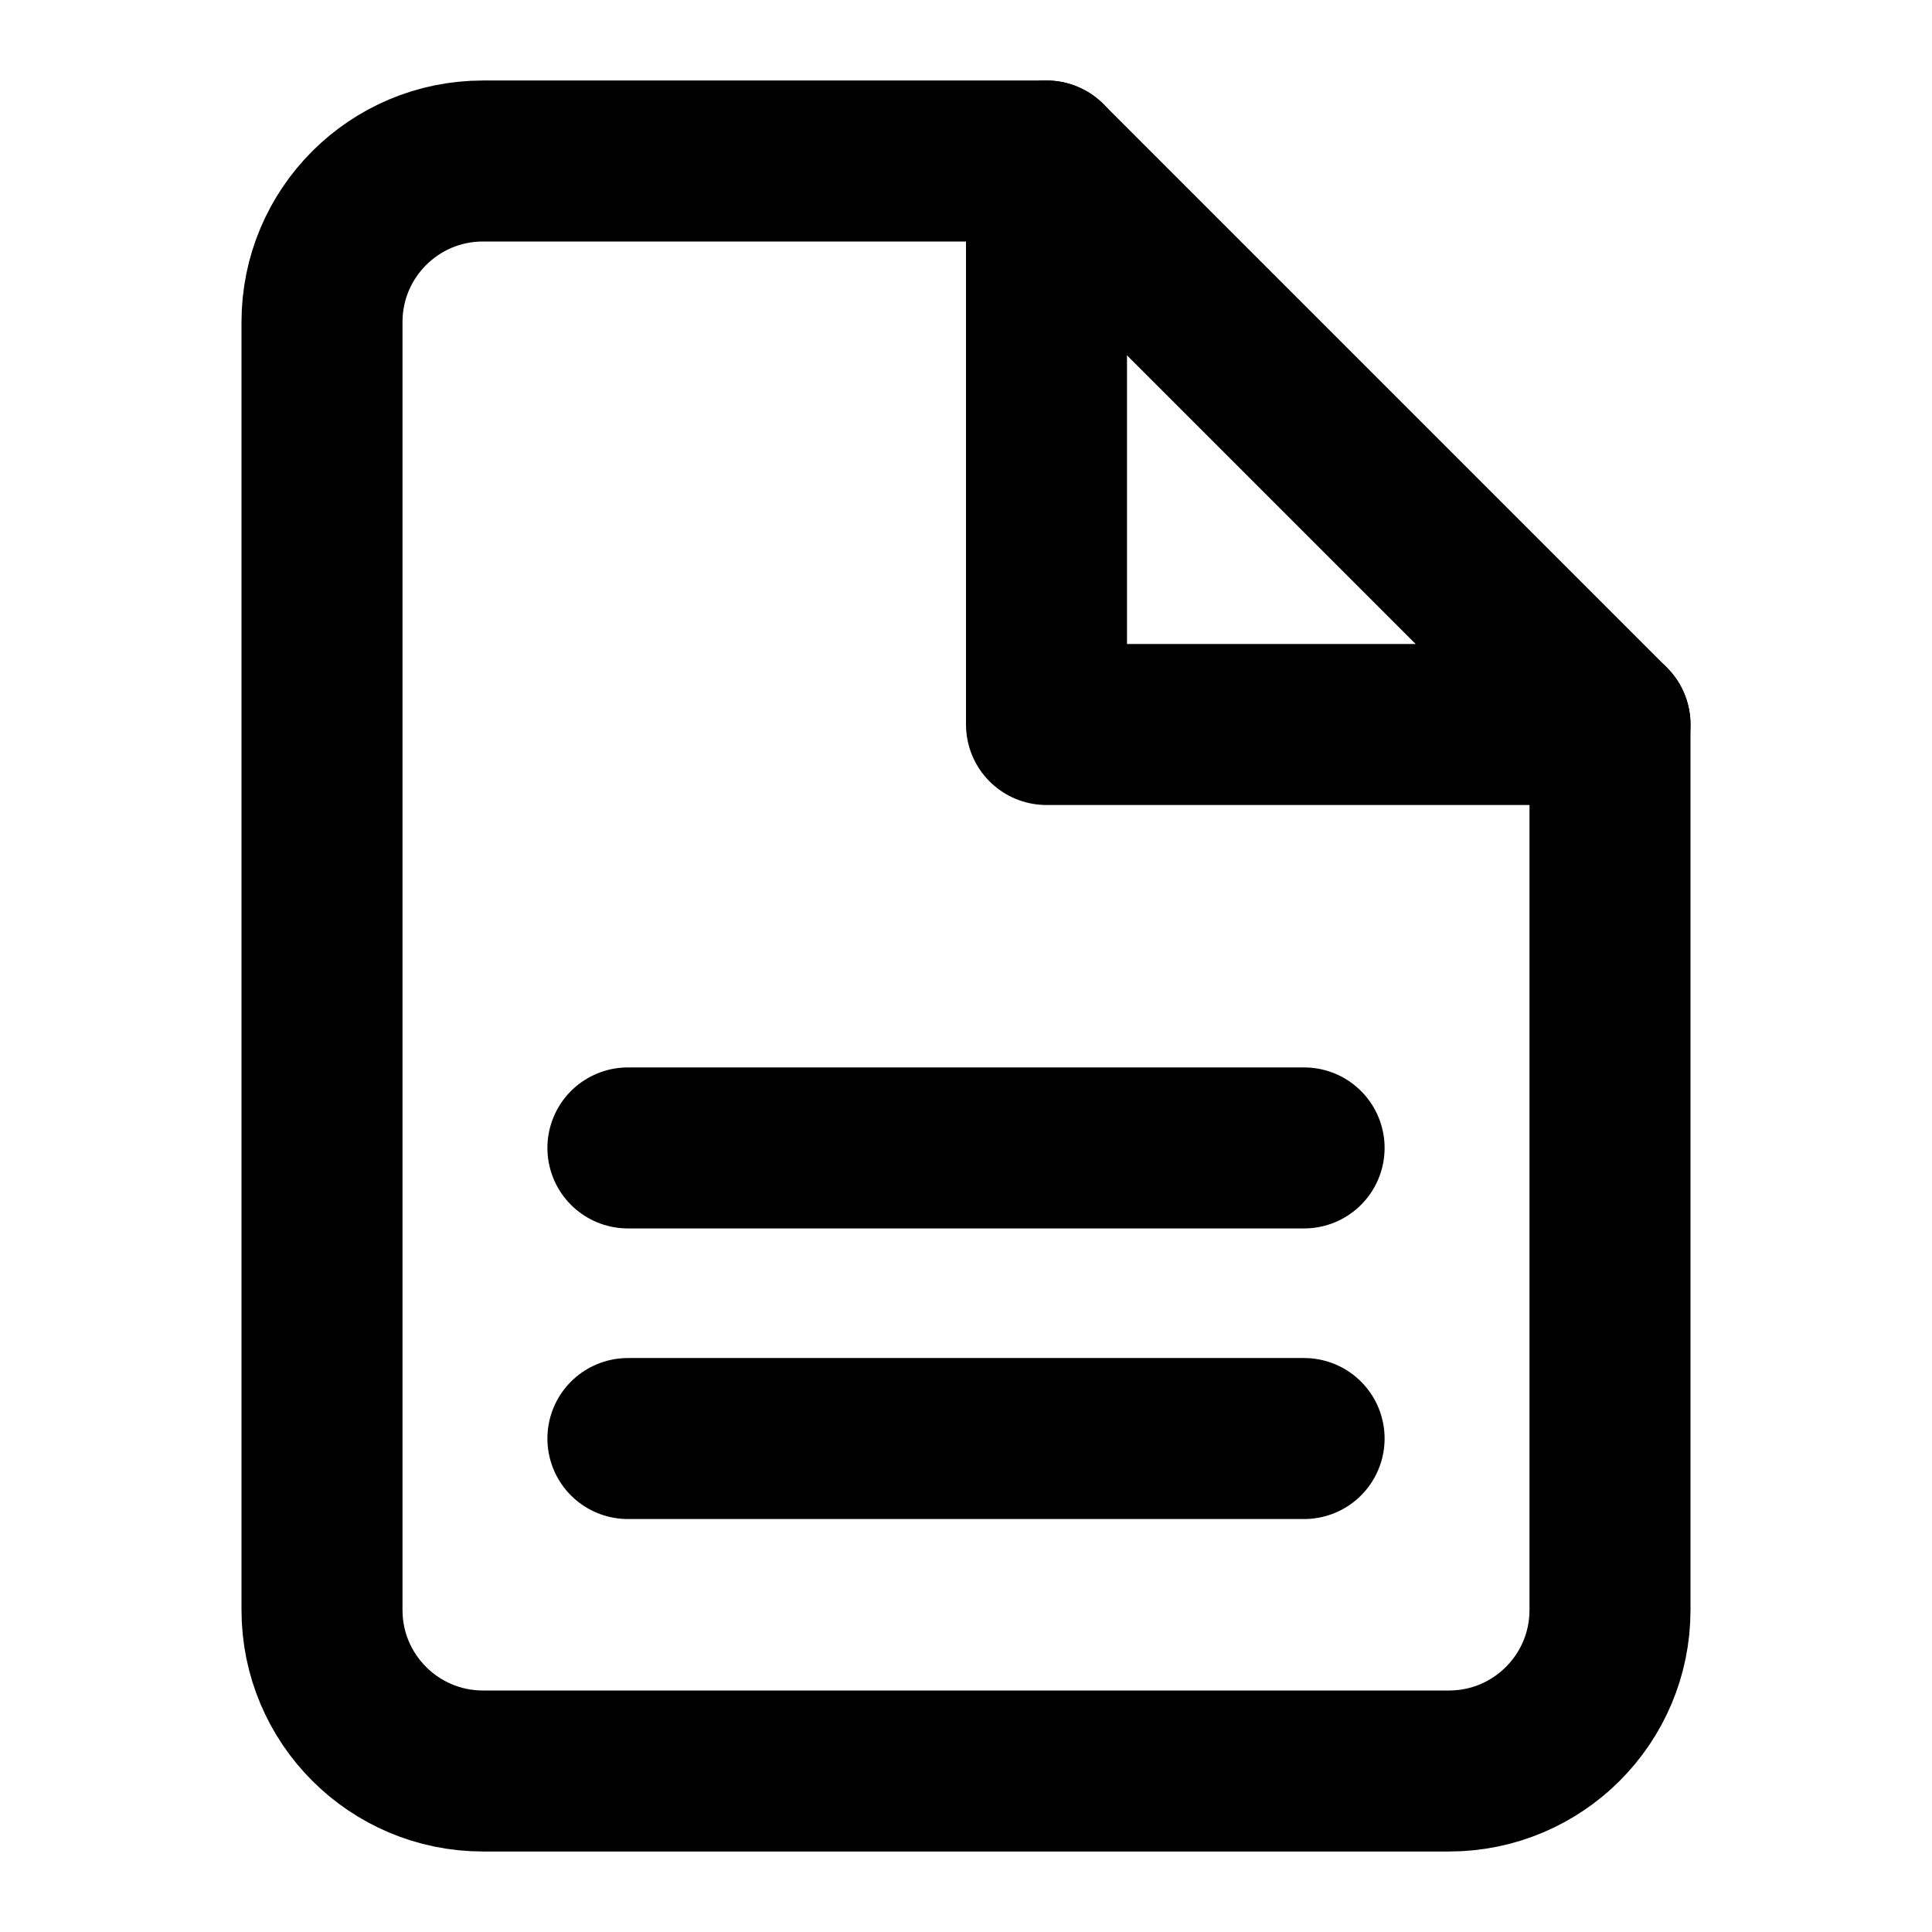
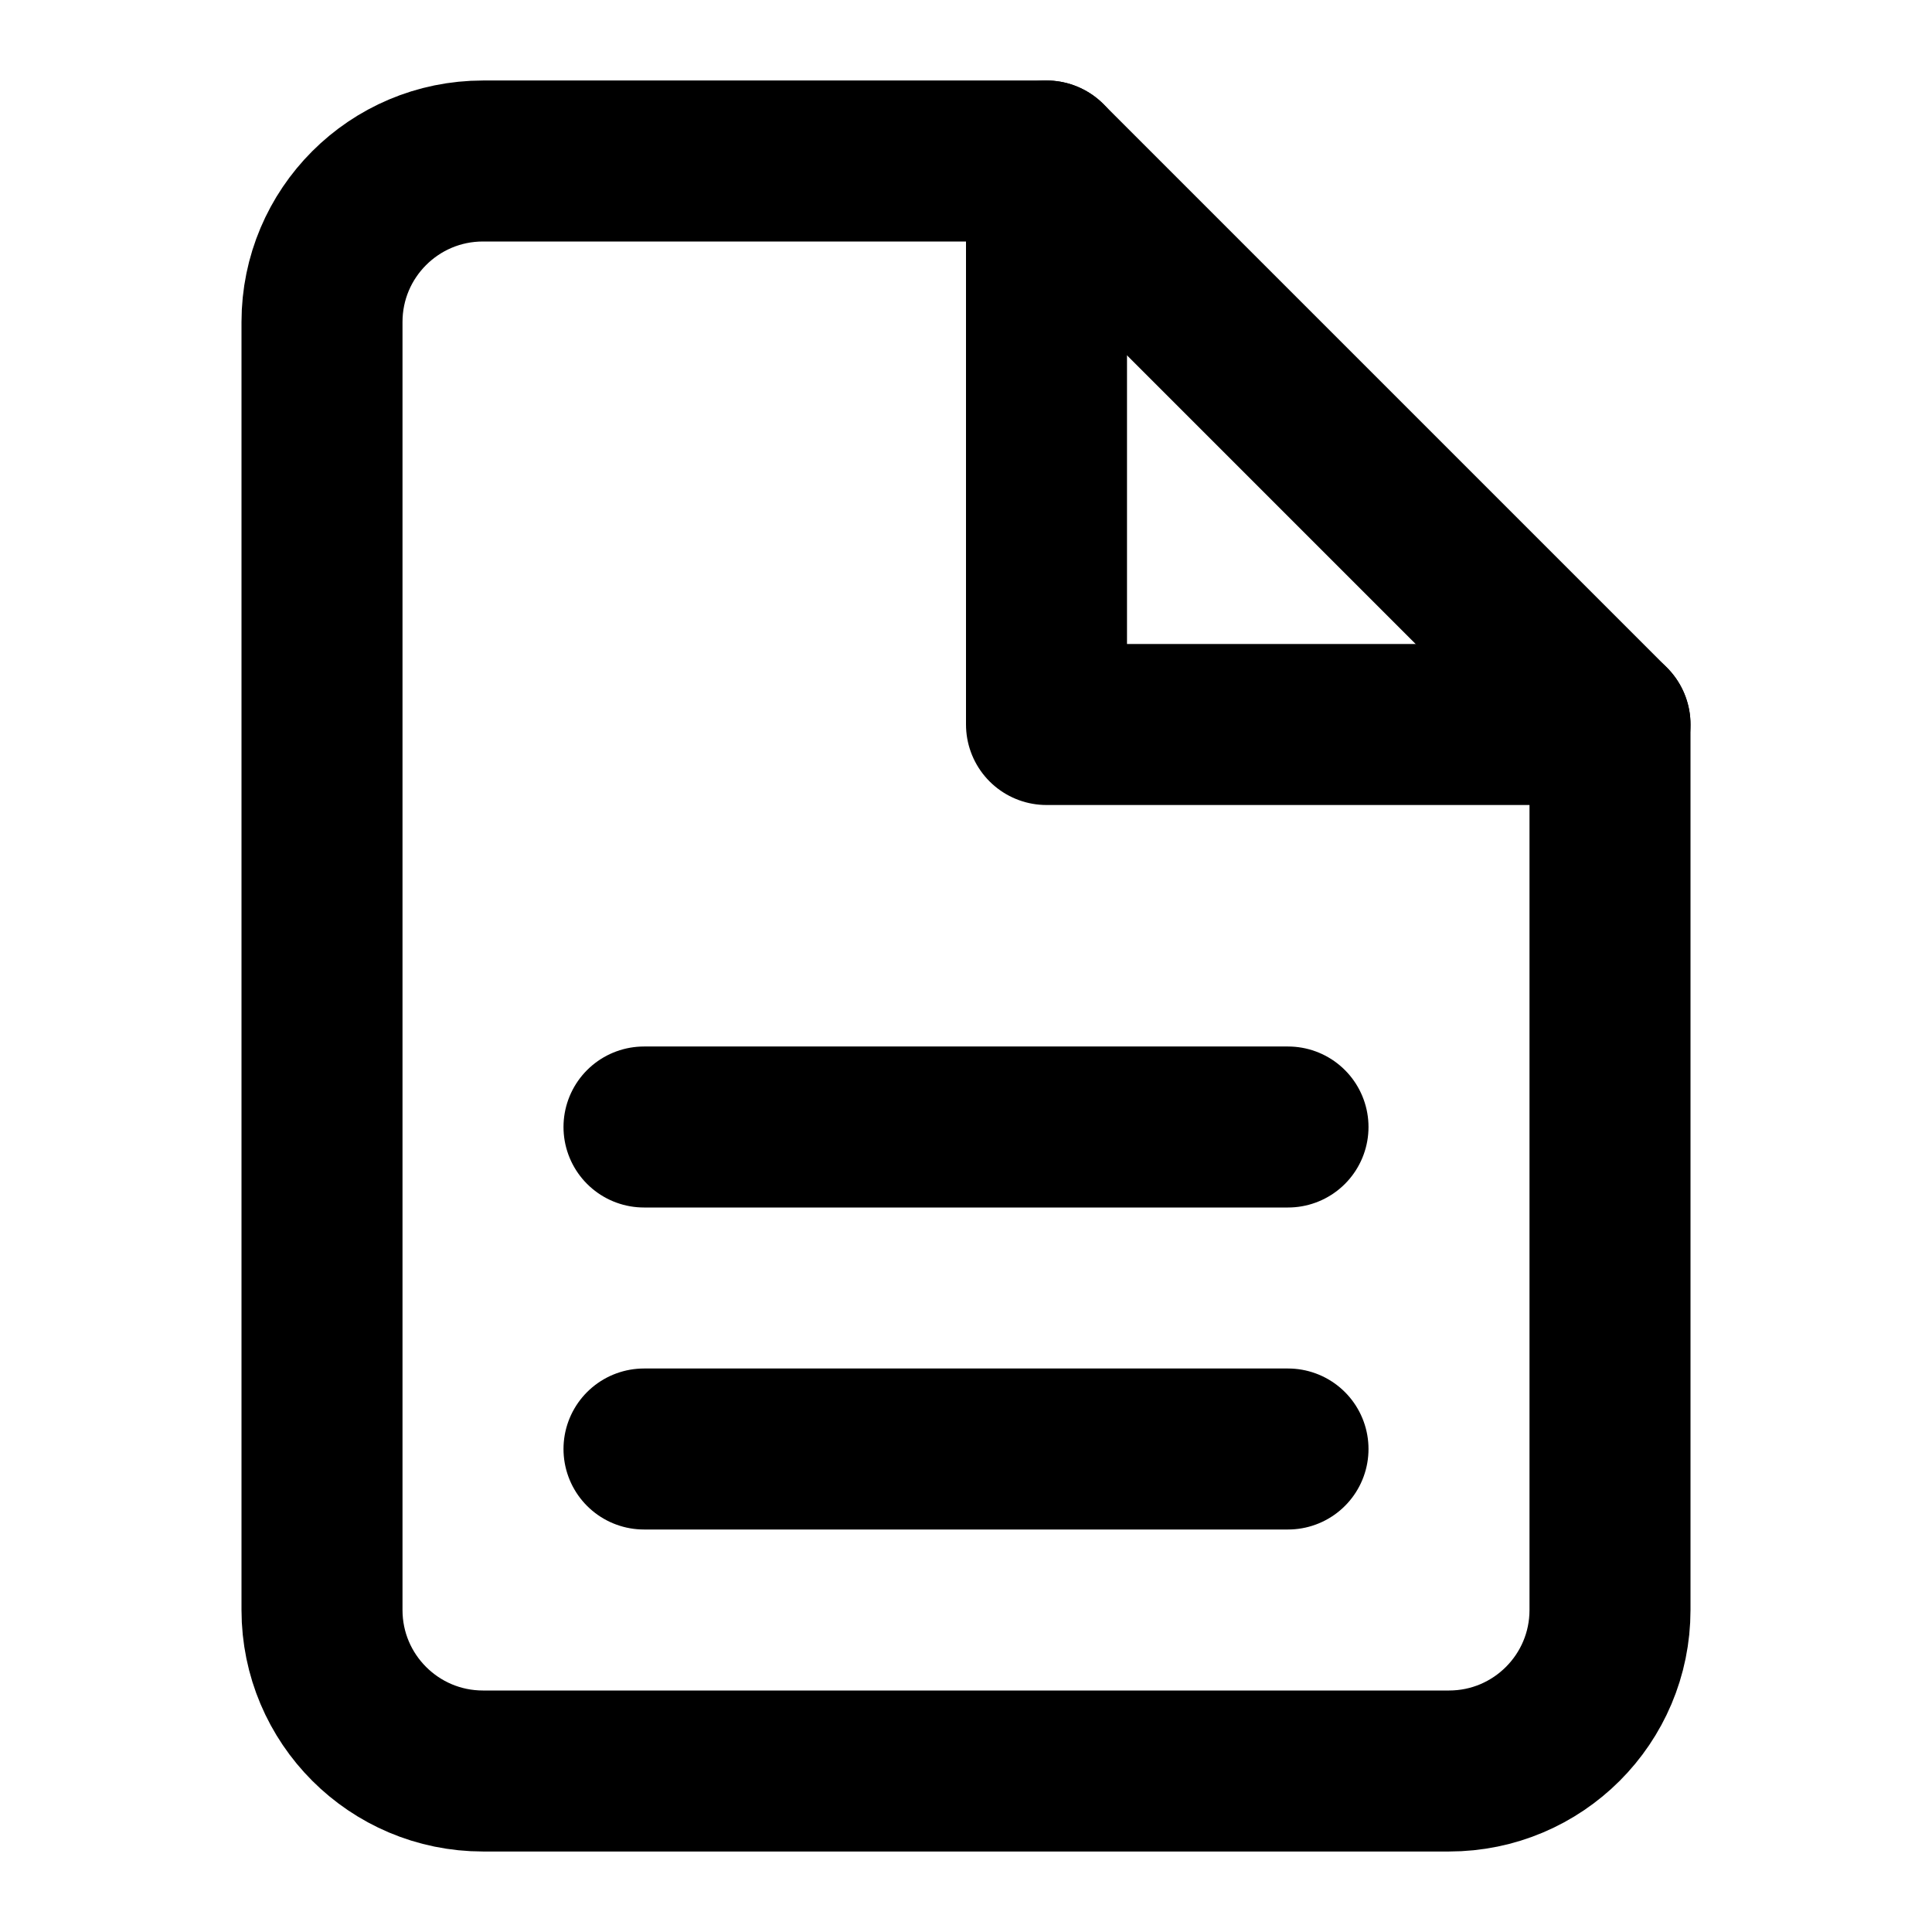
<svg xmlns="http://www.w3.org/2000/svg" width="24" height="24" viewBox="0 0 24 24">
  <path d="M13 2H6a2 2 0 0 0-2 2v16a2 2 0 0 0 2 2h12a2 2 0 0 0 2-2V9z" fill="none" stroke="#000" stroke-linecap="round" stroke-linejoin="round" stroke-width="2" />
  <polyline points="13 2 13 9 20 9" fill="none" stroke="#000" stroke-linecap="round" stroke-linejoin="round" stroke-width="2" />
-   <line x1="16.2" y1="17.87" x2="7.8" y2="17.87" fill="none" stroke="#000" stroke-linecap="round" stroke-linejoin="round" stroke-width="2" />
-   <line x1="16.2" y1="14.26" x2="7.8" y2="14.26" fill="none" stroke="#000" stroke-linecap="round" stroke-linejoin="round" stroke-width="2" />
+   <line x1="16" y1="18" x2="8" y2="18" fill="none" stroke="#000" stroke-linecap="round" stroke-linejoin="round" stroke-width="2" />
+   <line x1="16" y1="14" x2="8" y2="14" fill="none" stroke="#000" stroke-linecap="round" stroke-linejoin="round" stroke-width="2" />
</svg>
